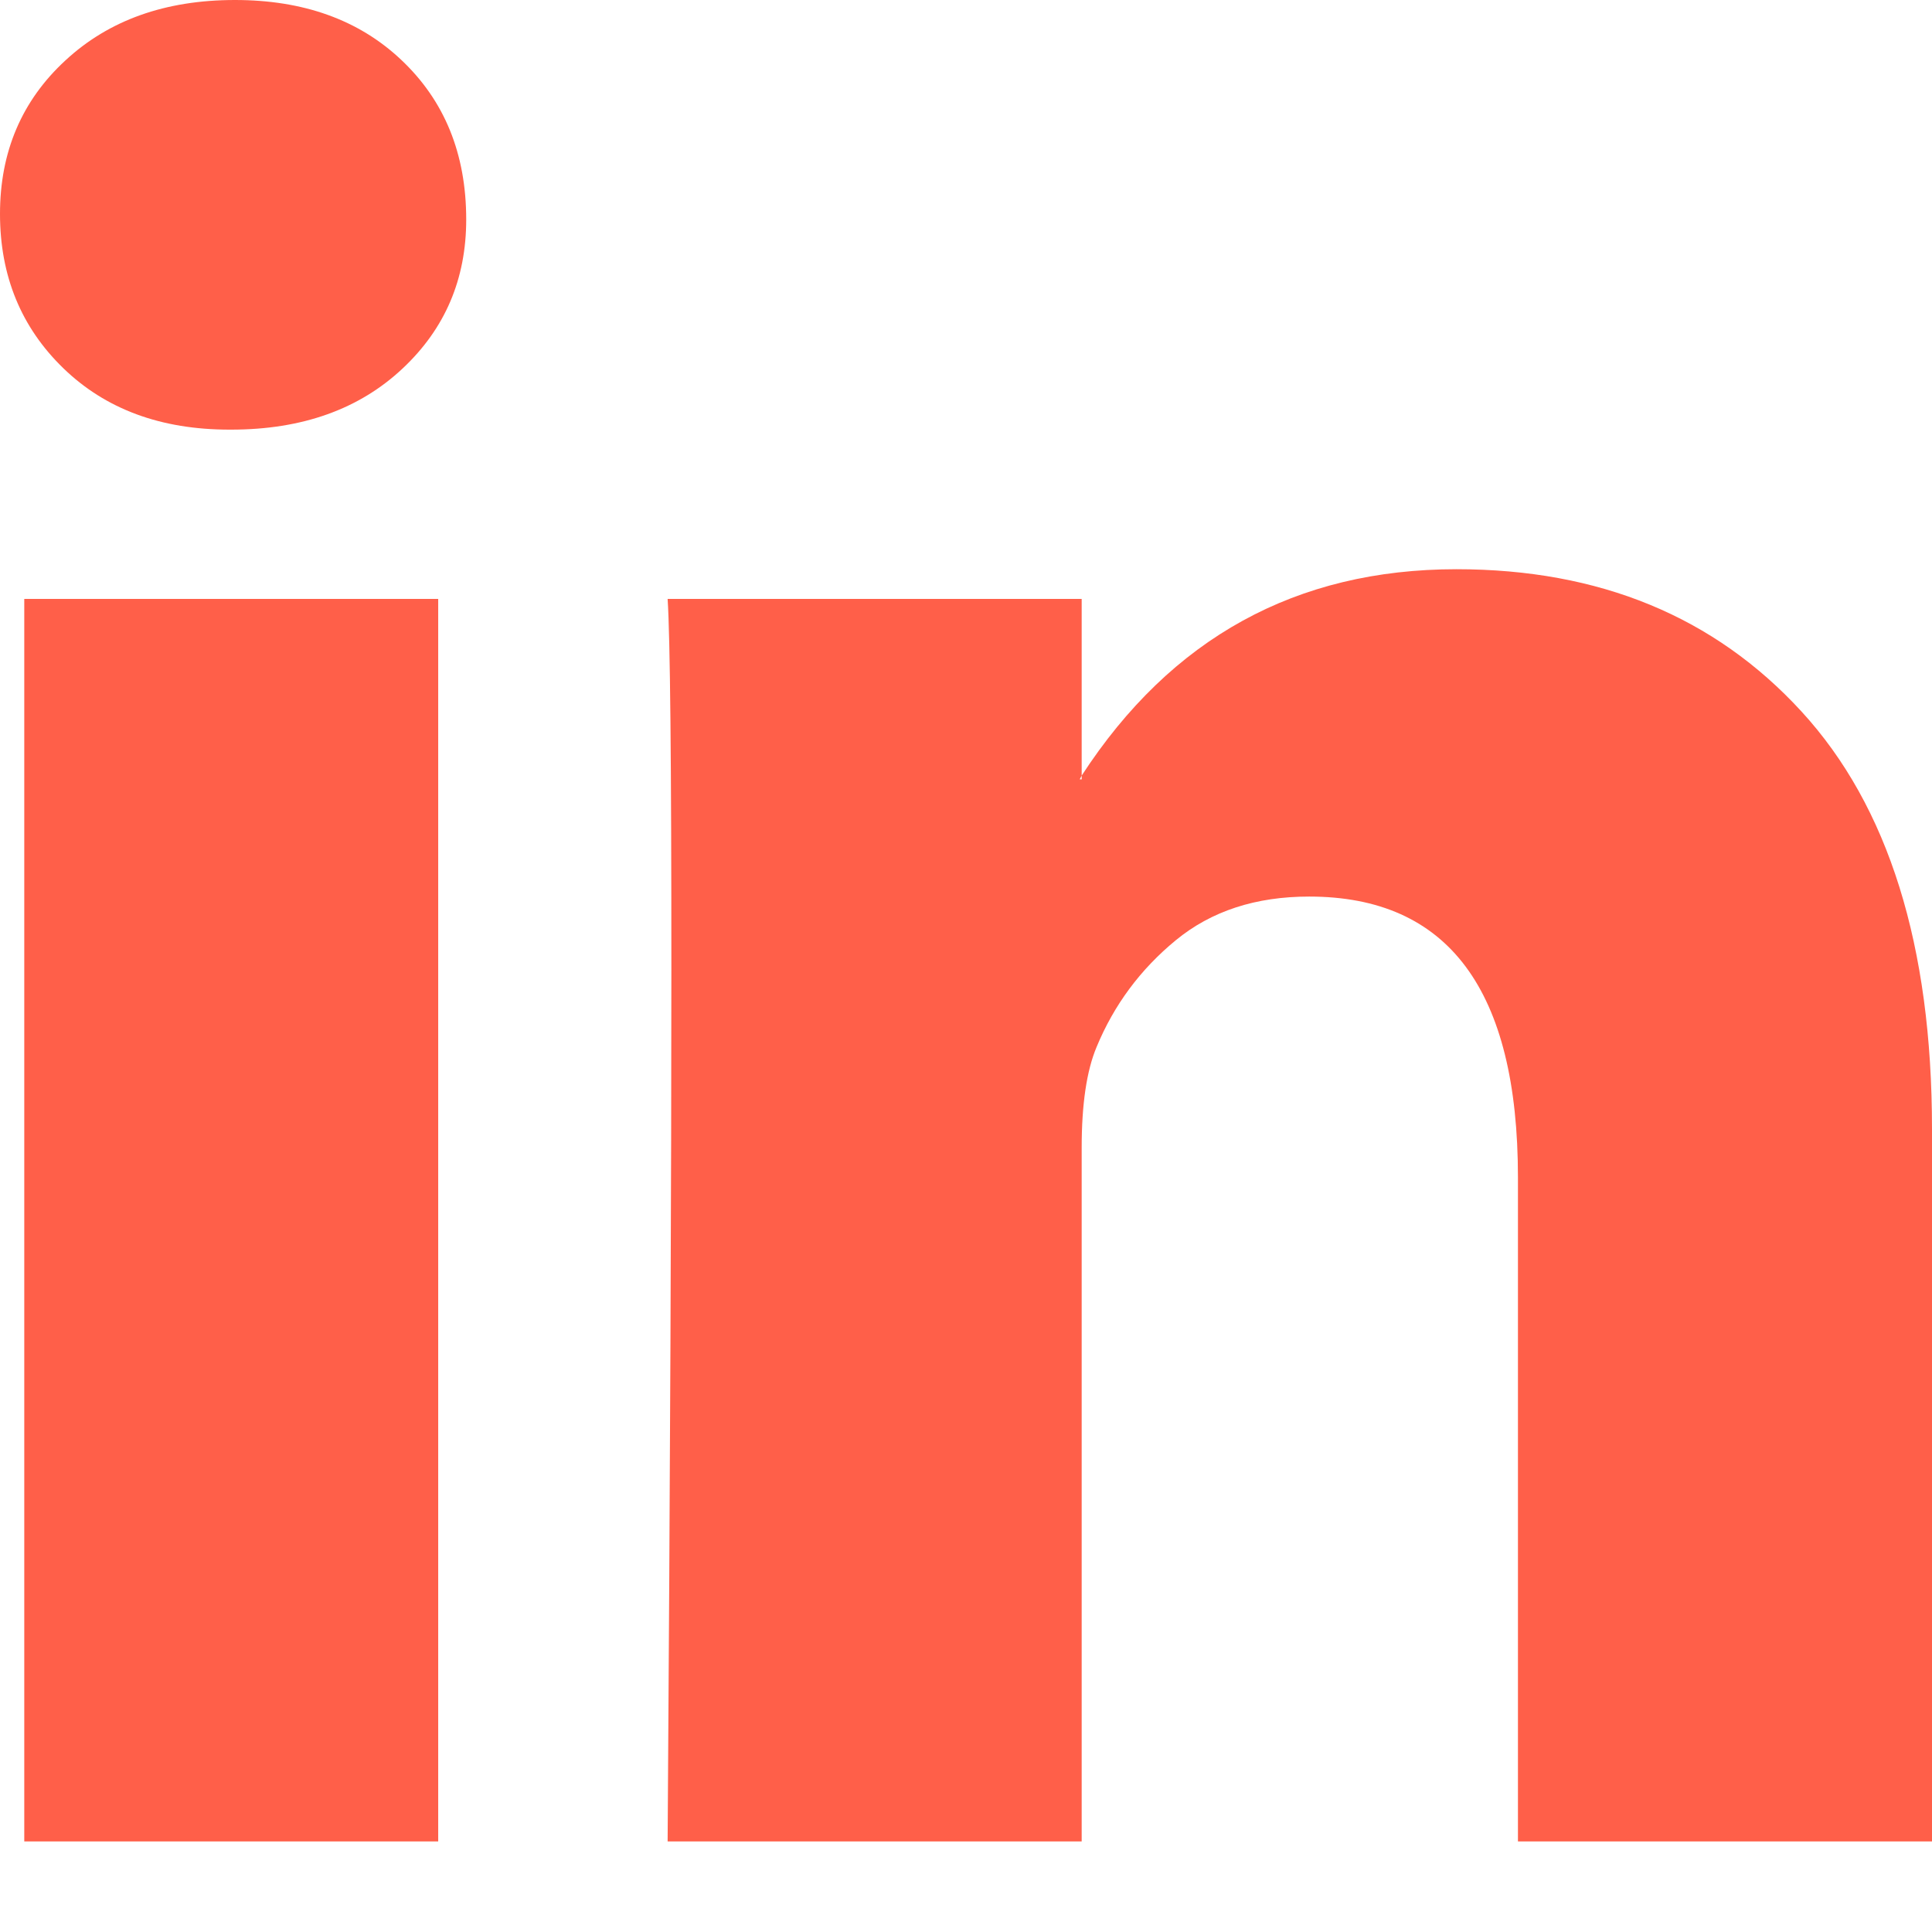
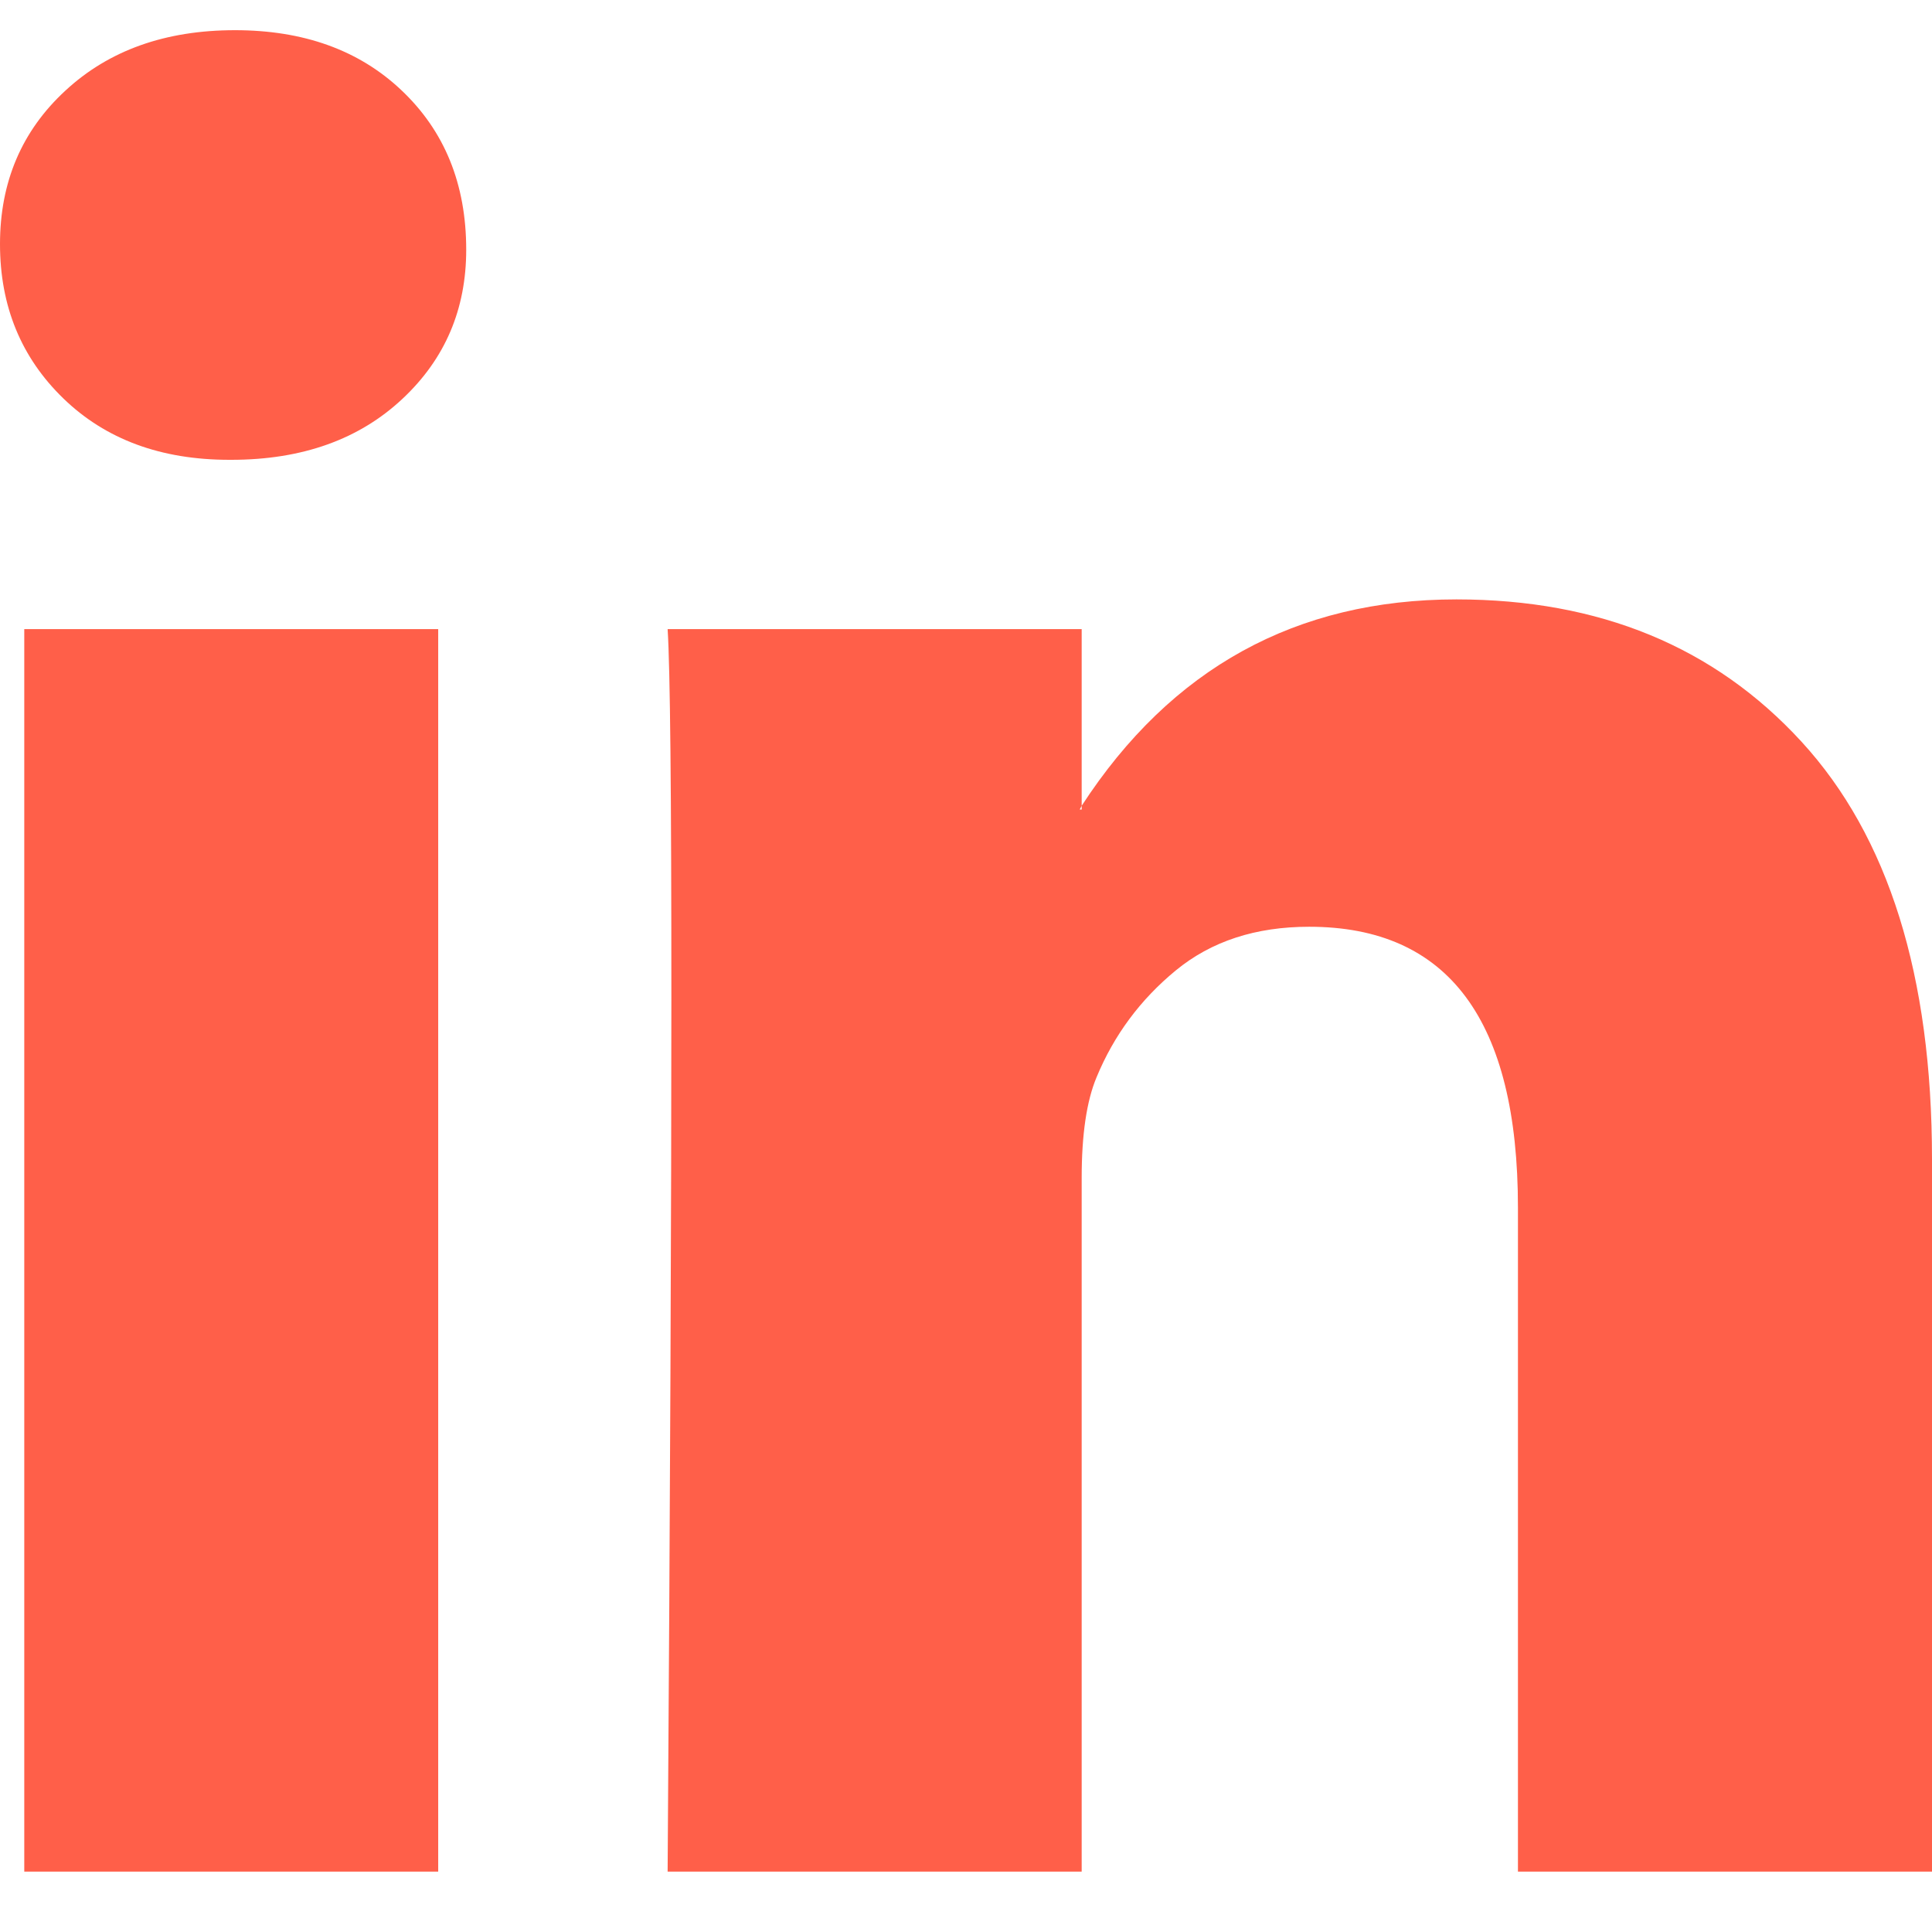
<svg xmlns="http://www.w3.org/2000/svg" width="16" height="16" viewBox="0 0 16 16" fill="none">
-   <path d="M0 1.771C0 1.258 0.18 0.834 0.541 0.501C0.901 0.167 1.369 0 1.946 0C2.512 0 2.97 0.164 3.32 0.493C3.681 0.832 3.861 1.273 3.861 1.818C3.861 2.311 3.686 2.721 3.336 3.05C2.976 3.389 2.502 3.558 1.915 3.558H1.9C1.333 3.558 0.875 3.389 0.525 3.05C0.175 2.711 0 2.285 0 1.771ZM0.201 15.25V4.96H3.629V15.25H0.201ZM5.529 15.25H8.958V9.504C8.958 9.145 8.999 8.868 9.081 8.672C9.225 8.323 9.444 8.028 9.737 7.787C10.031 7.545 10.399 7.425 10.842 7.425C11.995 7.425 12.571 8.2 12.571 9.751V15.25H16V9.35C16 7.83 15.64 6.678 14.919 5.892C14.198 5.106 13.246 4.714 12.062 4.714C10.734 4.714 9.699 5.284 8.958 6.423V6.454H8.942L8.958 6.423V4.96H5.529C5.55 5.289 5.56 6.311 5.56 8.025C5.56 9.74 5.55 12.149 5.529 15.25Z" fill="#FF5F49" />
+   <path d="M0 2.021C0 1.508 0.18 1.084 0.541 0.751C0.901 0.417 1.369 0.25 1.946 0.25C2.512 0.25 2.97 0.414 3.32 0.743C3.681 1.082 3.861 1.523 3.861 2.068C3.861 2.561 3.686 2.971 3.336 3.3C2.976 3.639 2.502 3.808 1.915 3.808H1.9C1.333 3.808 0.875 3.639 0.525 3.3C0.175 2.961 0 2.535 0 2.021ZM0.201 15.5V5.21H3.629V15.5H0.201ZM5.529 15.5H8.958V9.754C8.958 9.395 8.999 9.118 9.081 8.922C9.225 8.573 9.444 8.278 9.737 8.037C10.031 7.795 10.399 7.675 10.842 7.675C11.995 7.675 12.571 8.45 12.571 10.001V15.5H16V9.6C16 8.08 15.64 6.928 14.919 6.142C14.198 5.356 13.246 4.964 12.062 4.964C10.734 4.964 9.699 5.534 8.958 6.673V6.704H8.942L8.958 6.673V5.21H5.529C5.55 5.539 5.56 6.561 5.56 8.275C5.56 9.99 5.55 12.399 5.529 15.5Z" fill="#FF5F49" />
</svg>
